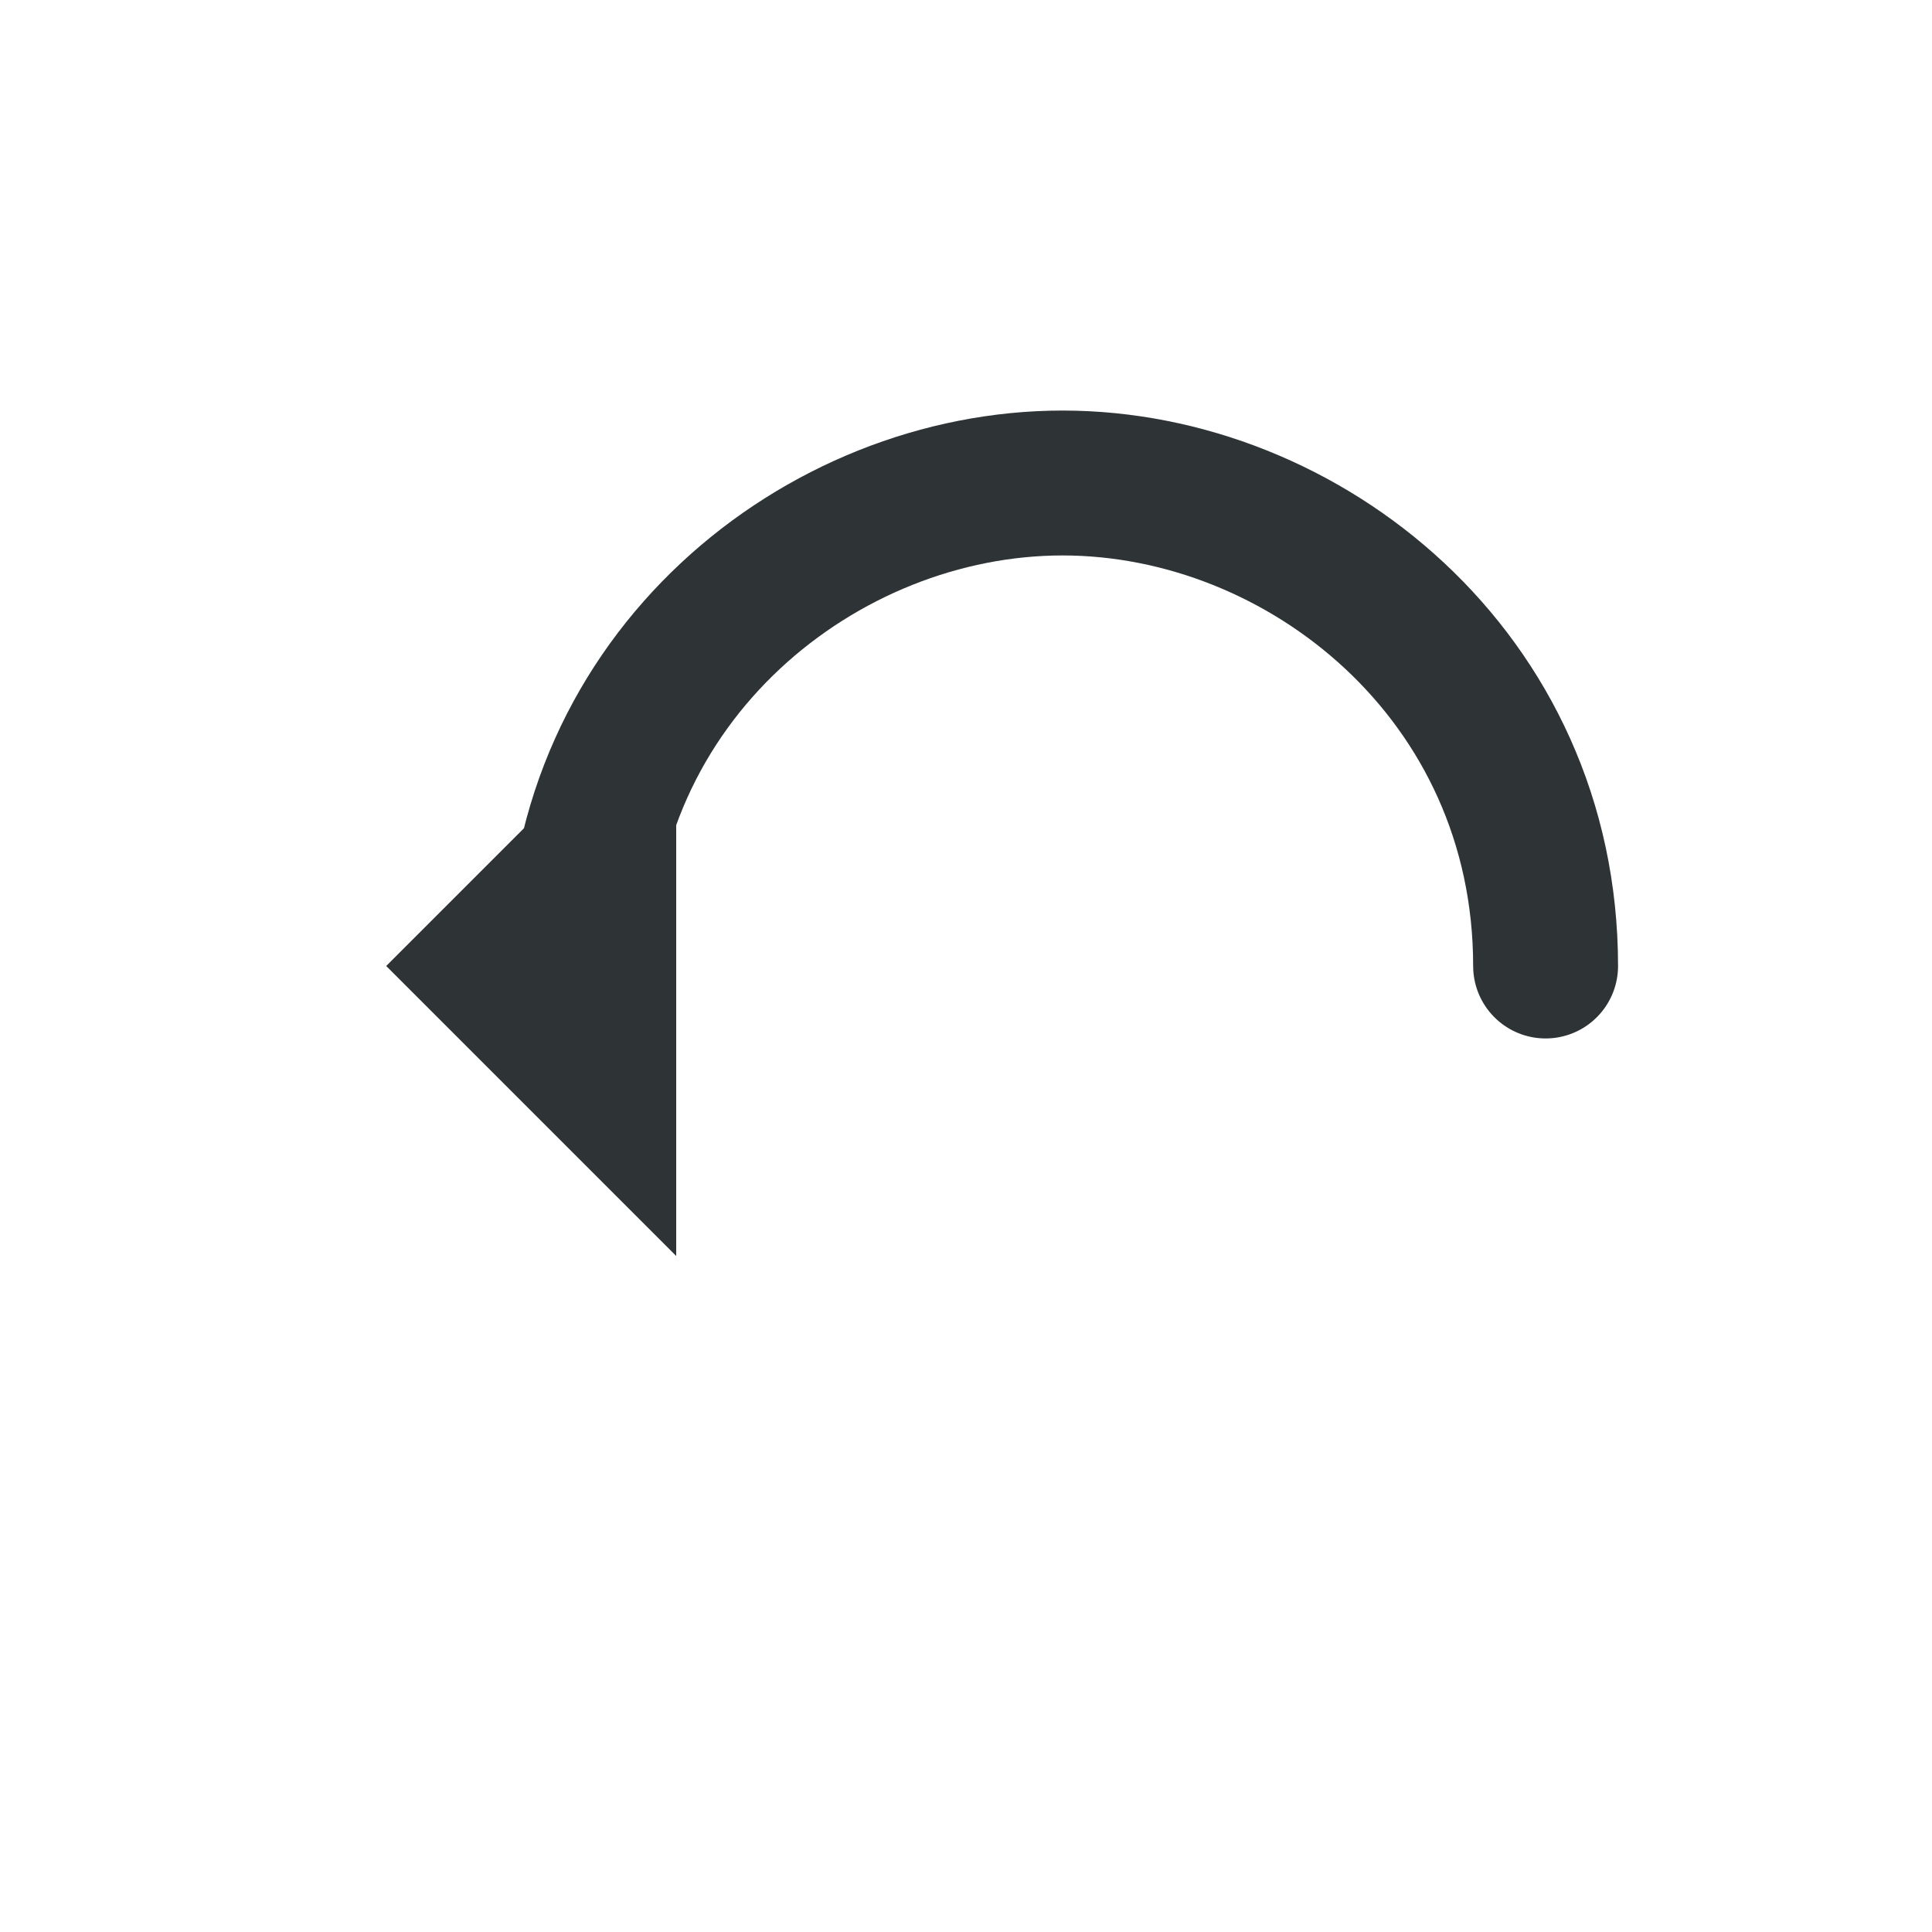
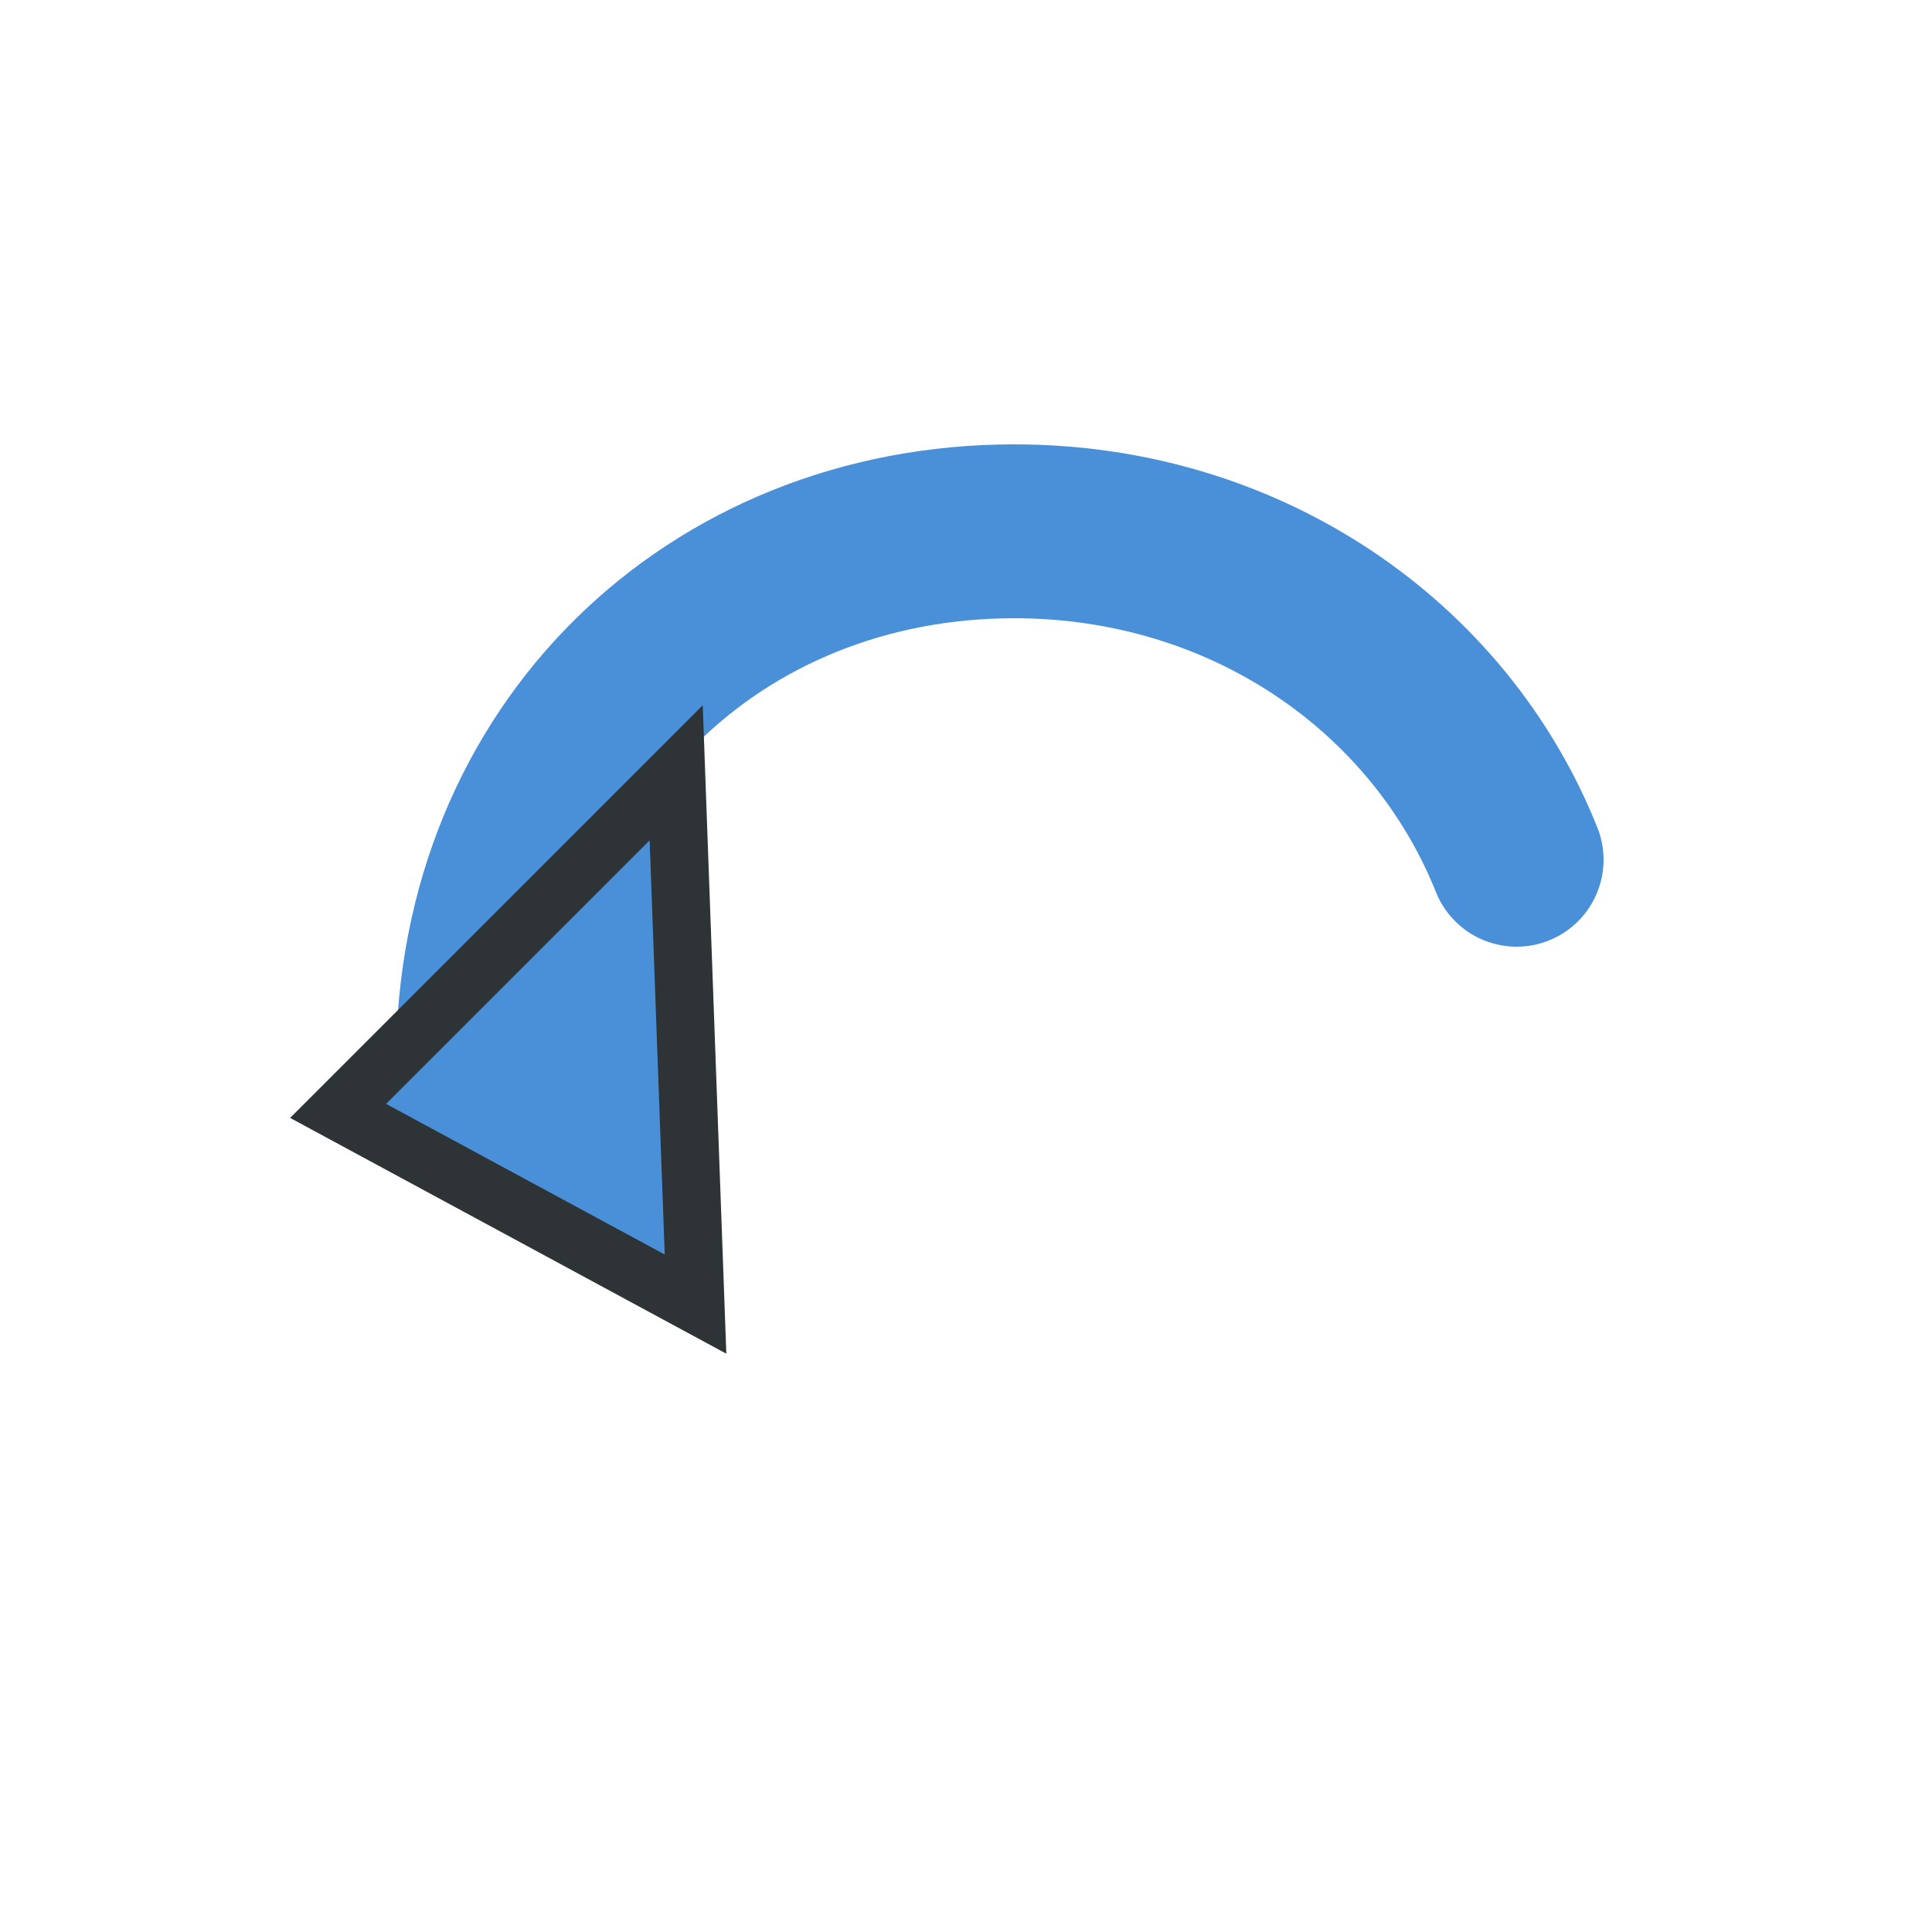
<svg xmlns="http://www.w3.org/2000/svg" width="20" height="20" viewBox="0 0 20 20">
-   <g fill="none" stroke="#2e3436" stroke-width="1.5" stroke-linecap="round" stroke-linejoin="round">
-     <path d="M6 10c0-3 2.5-5 5-5s5 2 5 5" />
-     <polyline points="4,10 7,7 7,13" fill="#2e3436" stroke="none" />
-     <path d="M4 10l3-3v6z" fill="#2e3436" stroke="none" />
-   </g>
+   <path d="M5 11c0-3.2 2.4-5.5 5.5-5.5 2.4 0 4.4 1.4 5.2 3.4" fill="none" stroke="#4A90D9" stroke-width="1.8" stroke-linecap="round" />
+   <path d="M3.5 11.5 L7 8 L7.2 13.5 Z" fill="#4A90D9" stroke="#2e3436" stroke-width="0.6" />
</svg>
